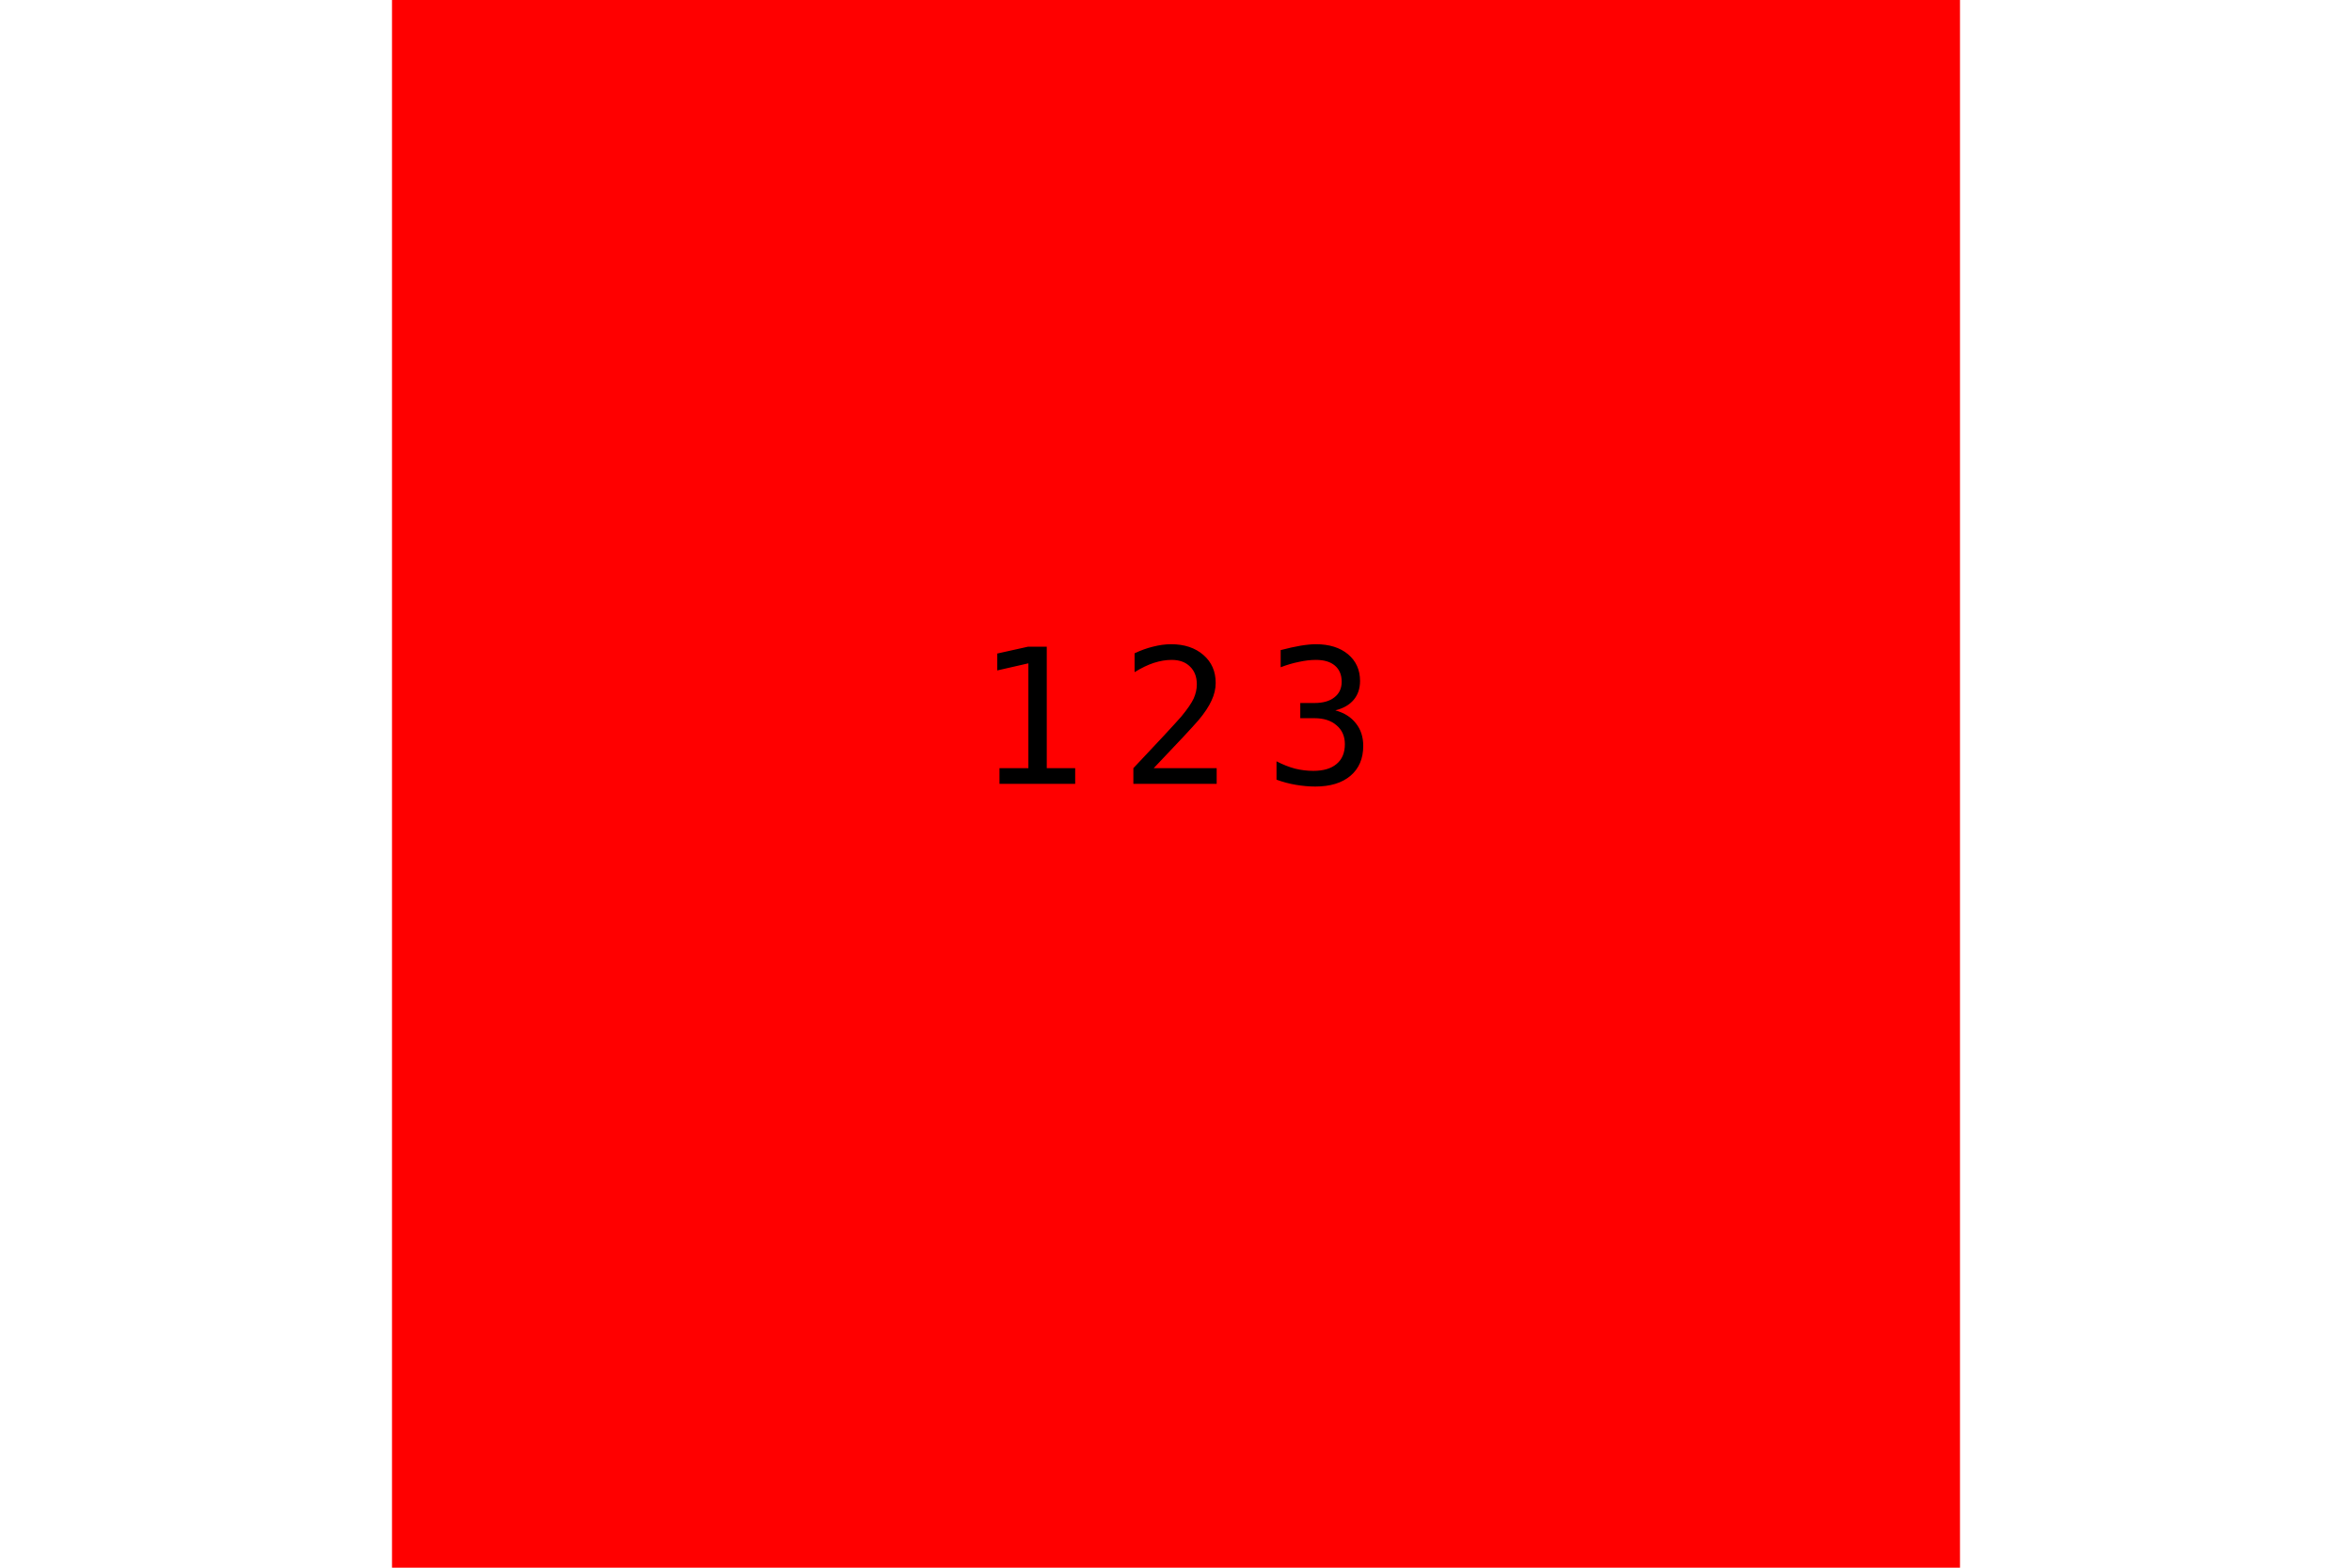
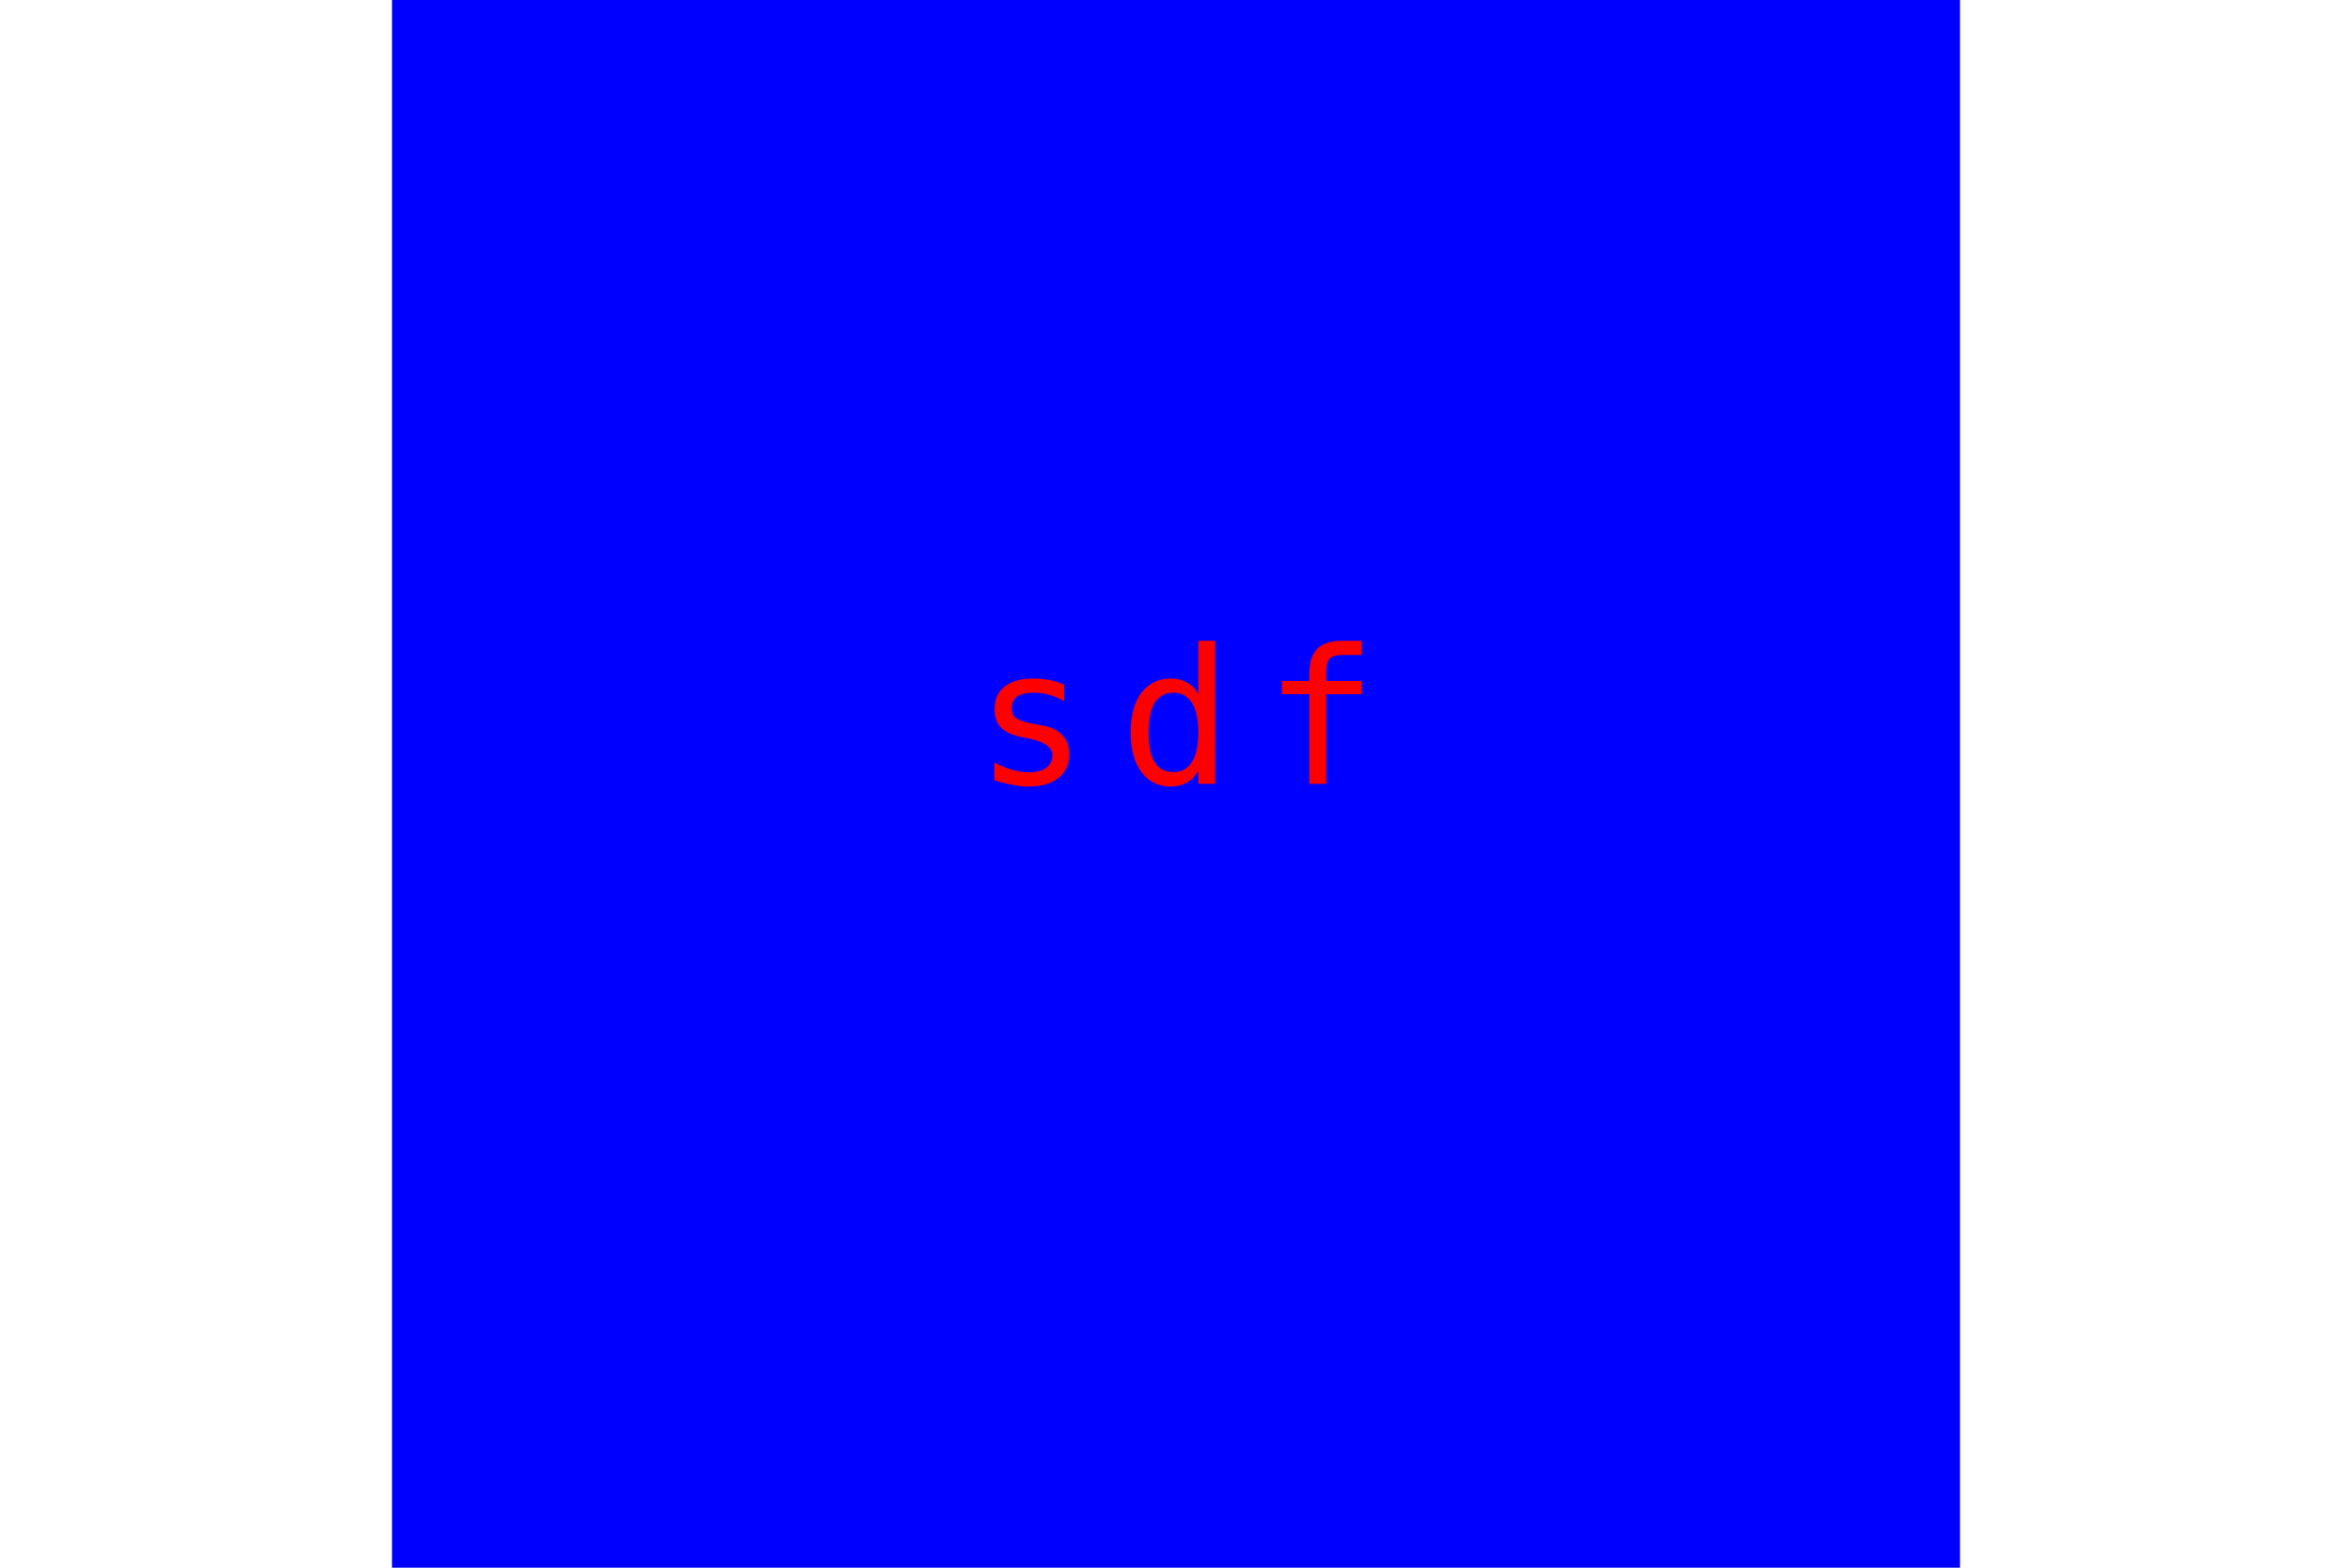
<svg xmlns="http://www.w3.org/2000/svg" viewBox="0 0 100 100" width="300" height="200">
-   <rect width="100" height="100" fill="red" />
-   <text x="50%" y="50%" text-anchor="middle" fill="undefined" font-size="2.5rem" letter-spacing="2" font-family="monospace">123
+   <rect width="100" height="100" fill="hsl(240, 100%, 50%)" />
+   <text x="50%" y="50%" text-anchor="middle" fill="red" font-size="2.5rem" letter-spacing="2" font-family="monospace">sdf
    </text>
</svg>
